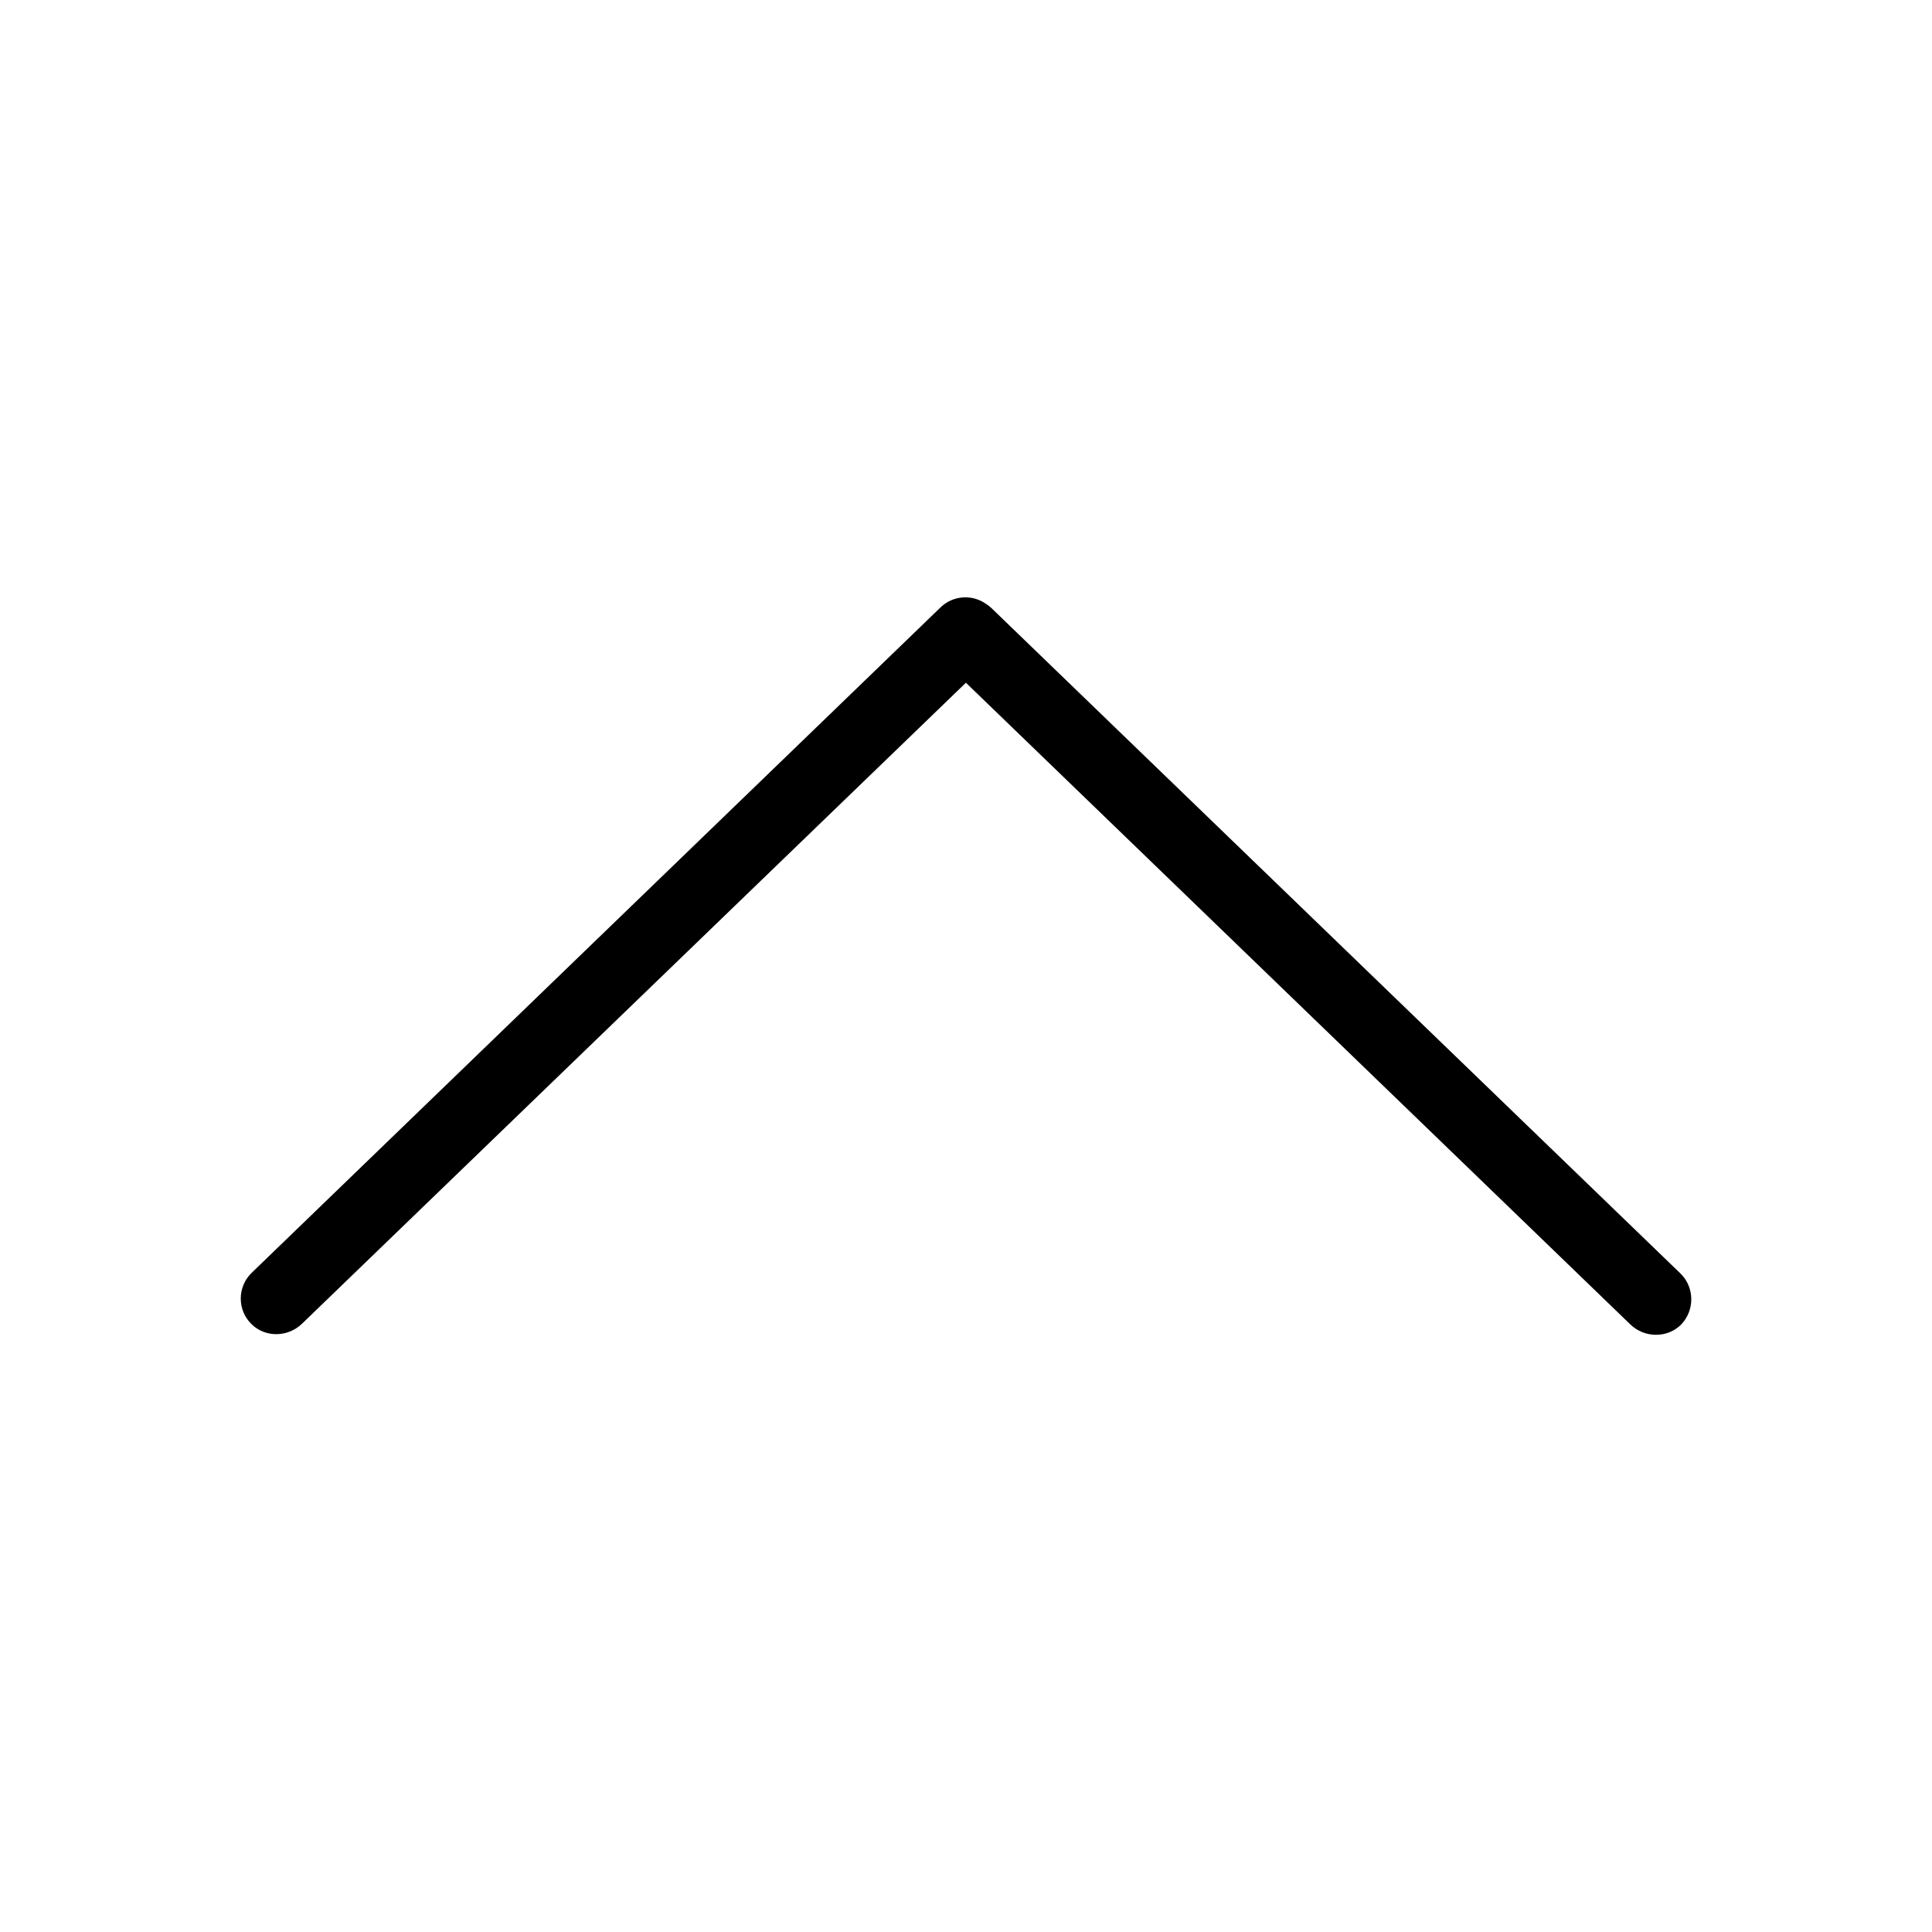
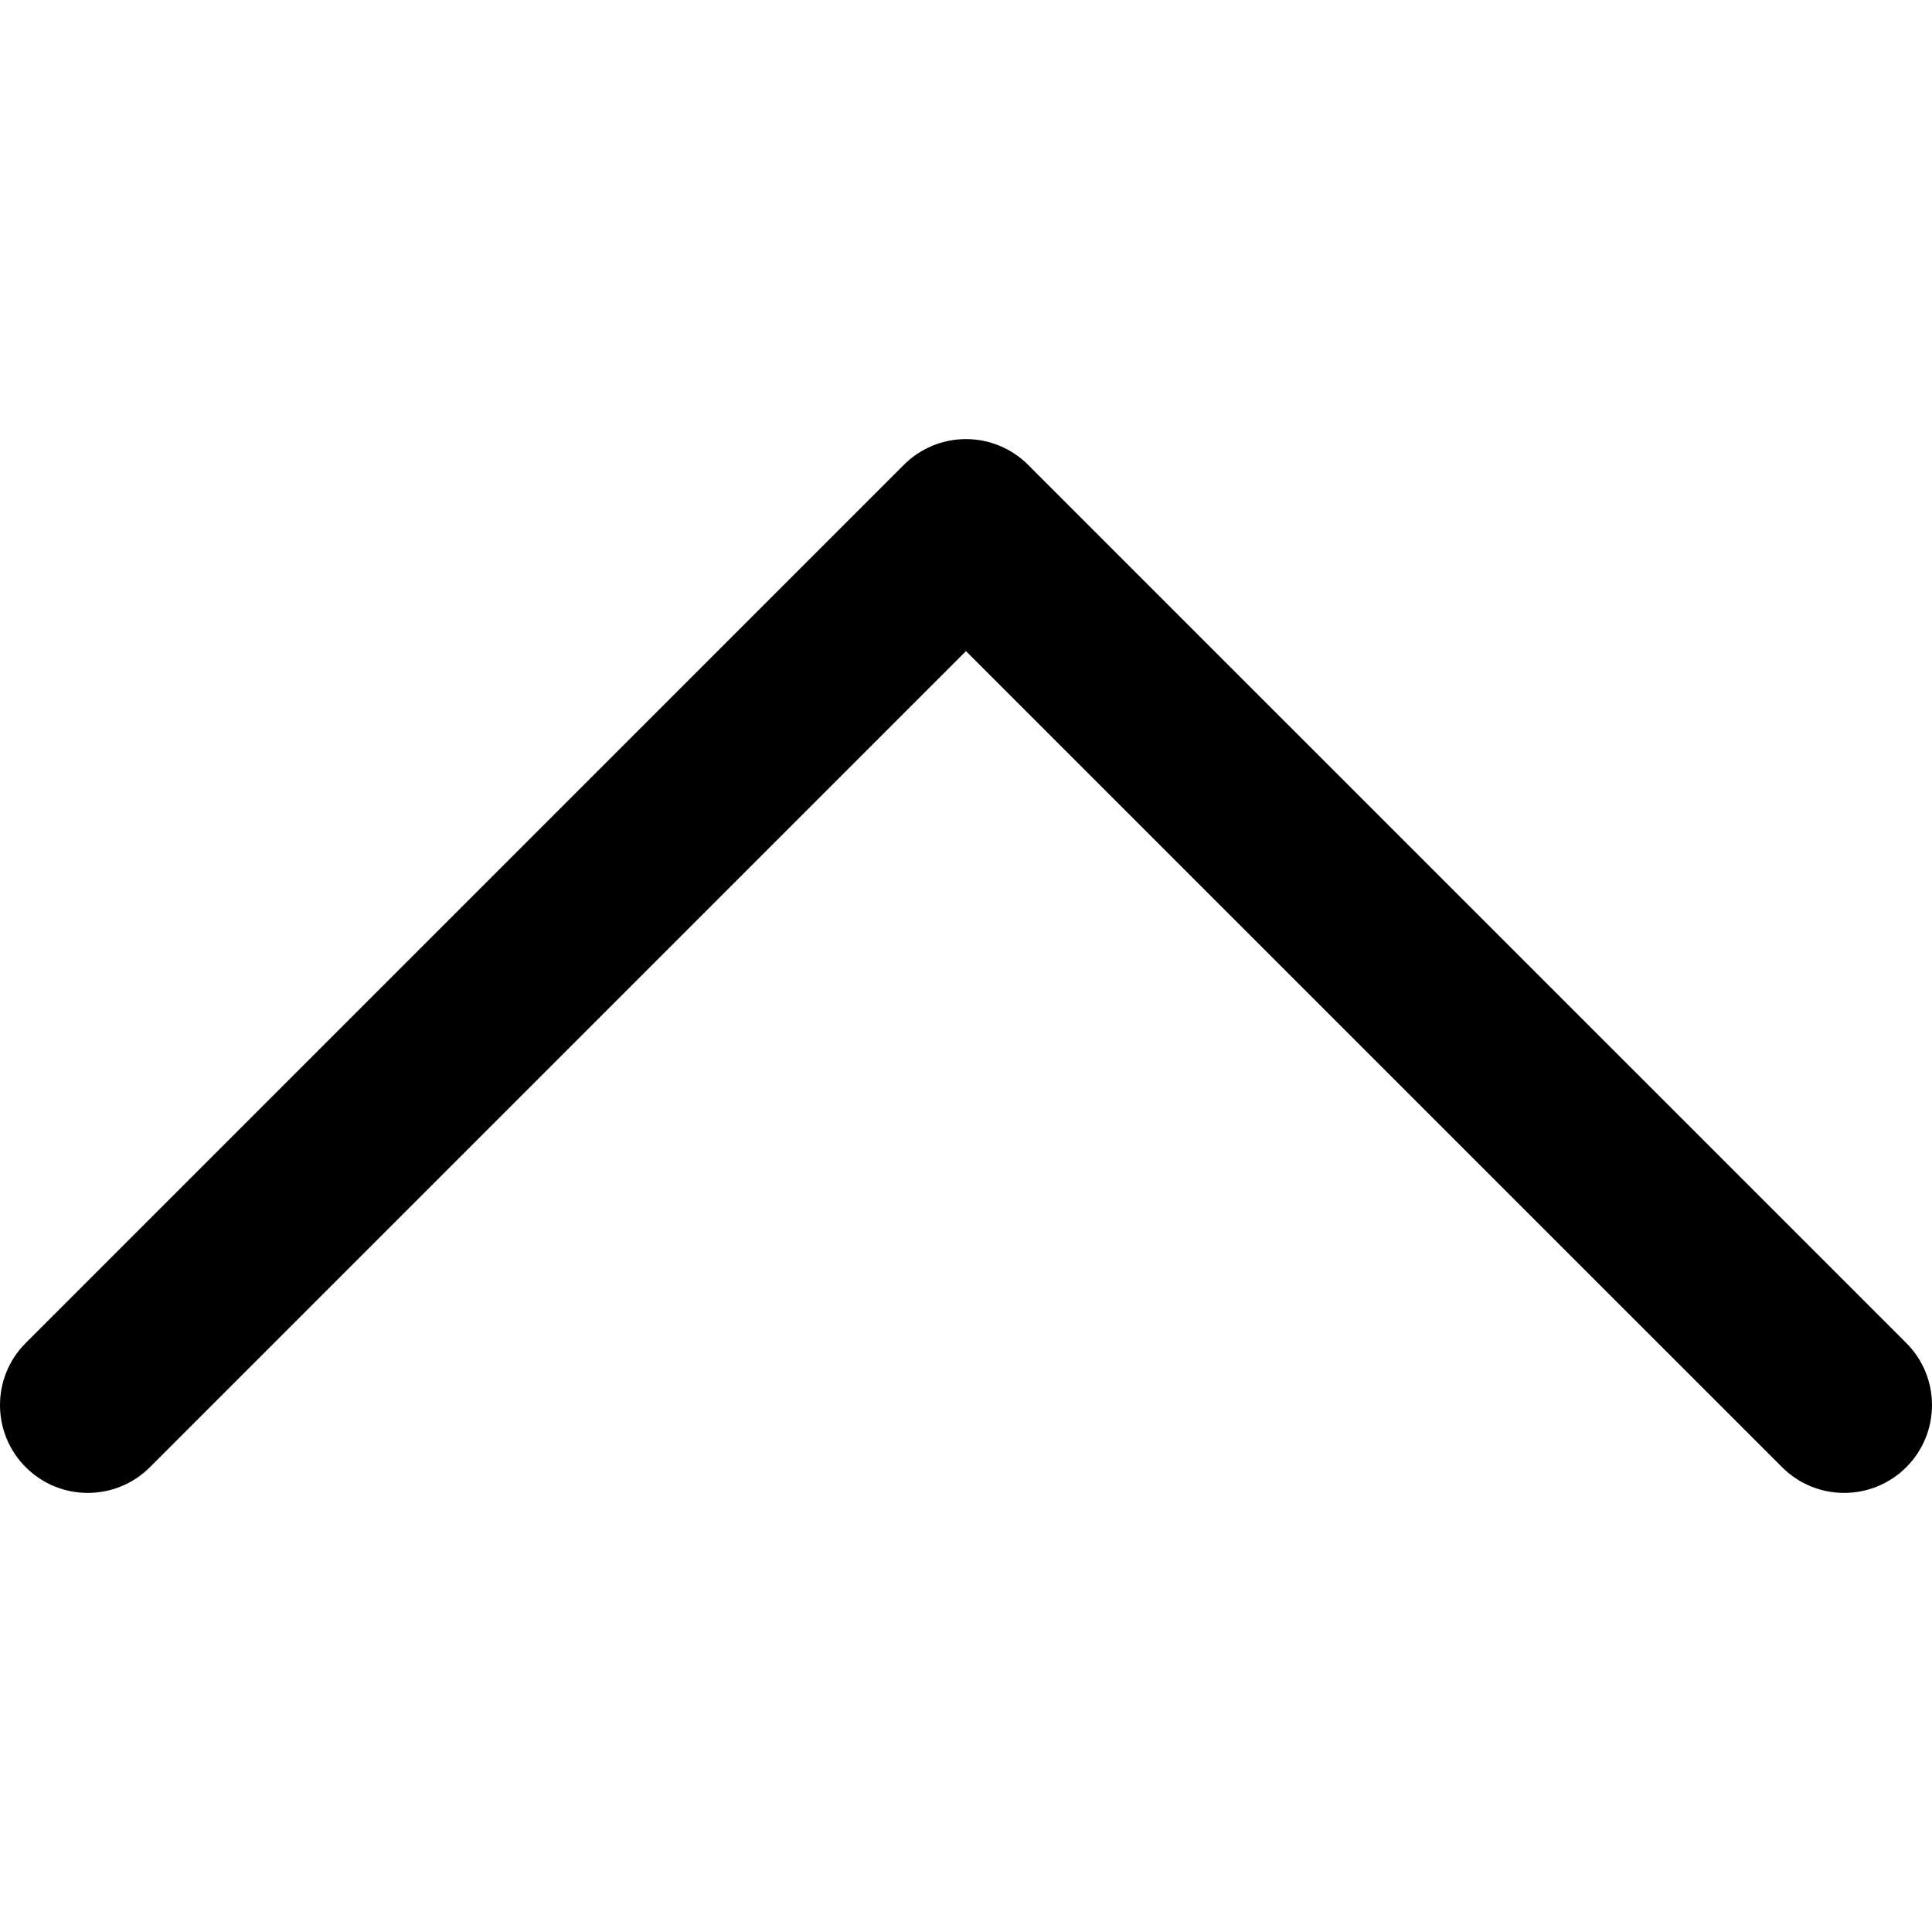
- <svg xmlns="http://www.w3.org/2000/svg" class="svg-icon" style="width: 1em; height: 1em;vertical-align: middle;fill: currentColor;overflow: hidden;" viewBox="0 0 1024 1024" version="1.1">
-   <path d="M890.596 674.892 525.464 322.276c-1.233-1.138-2.56-2.086-3.982-2.939-7.206-4.361-16.593-3.508-22.945 2.56L133.404 674.607c-7.68 7.396-7.775 19.816 0 27.307 7.396 7.206 19.342 6.827 26.738-0.379l351.763-339.627c0 0 0 0 0.095 0l352.047 340.006c7.396 7.206 19.342 7.49 26.738 0.379C898.37 694.708 898.276 682.287 890.596 674.892z" />
+ <svg xmlns="http://www.w3.org/2000/svg" version="1.1" id="Layer_1" x="0px" y="0px" viewBox="0 0 330 330" style="enable-background:new 0 0 330 330;" xml:space="preserve">
+   <path id="XMLID_224_" d="M325.606,229.393l-150.004-150C172.79,76.58,168.974,75,164.996,75c-3.979,0-7.794,1.581-10.607,4.394  l-149.996,150c-5.858,5.858-5.858,15.355,0,21.213c5.857,5.857,15.355,5.858,21.213,0l139.39-139.393l139.397,139.393  C307.322,253.536,311.161,255,315,255c3.839,0,7.678-1.464,10.607-4.394C331.464,244.748,331.464,235.251,325.606,229.393z" />
+   <g>
+ </g>
+   <g>
+ </g>
+   <g>
+ </g>
+   <g>
+ </g>
+   <g>
+ </g>
+   <g>
+ </g>
+   <g>
+ </g>
+   <g>
+ </g>
+   <g>
+ </g>
+   <g>
+ </g>
+   <g>
+ </g>
+   <g>
+ </g>
+   <g>
+ </g>
+   <g>
+ </g>
+   <g>
+ </g>
</svg>
